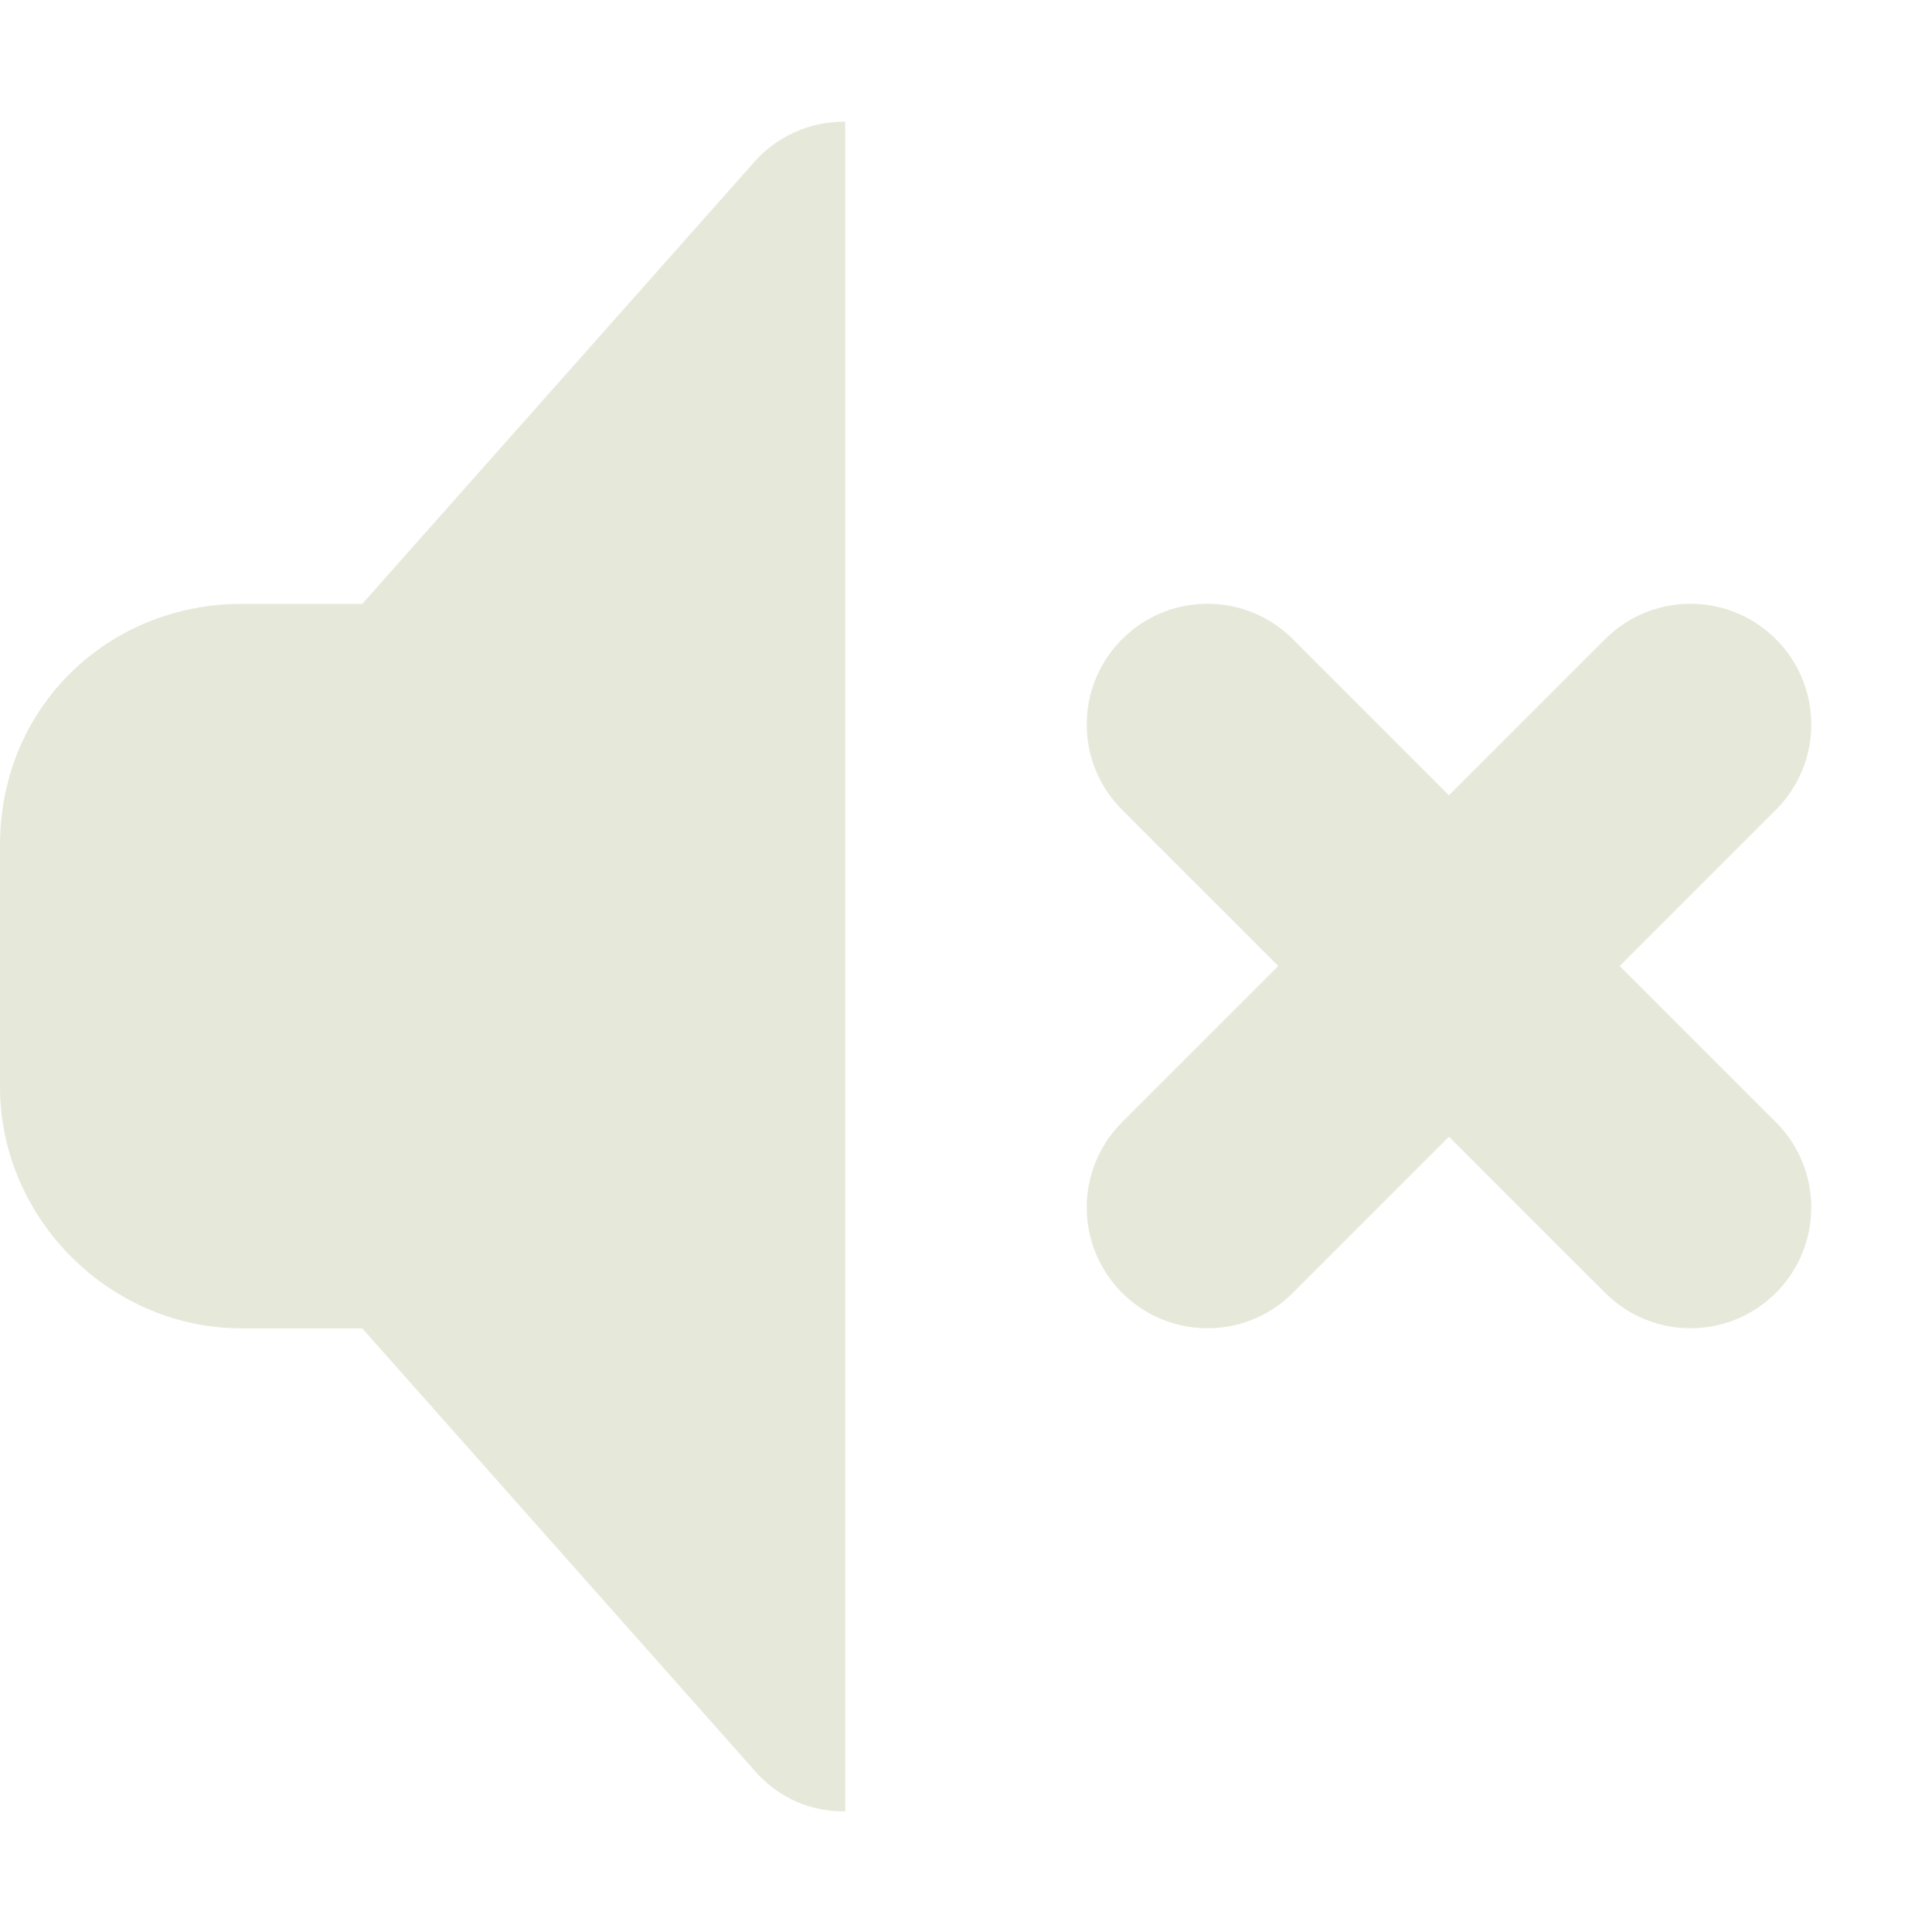
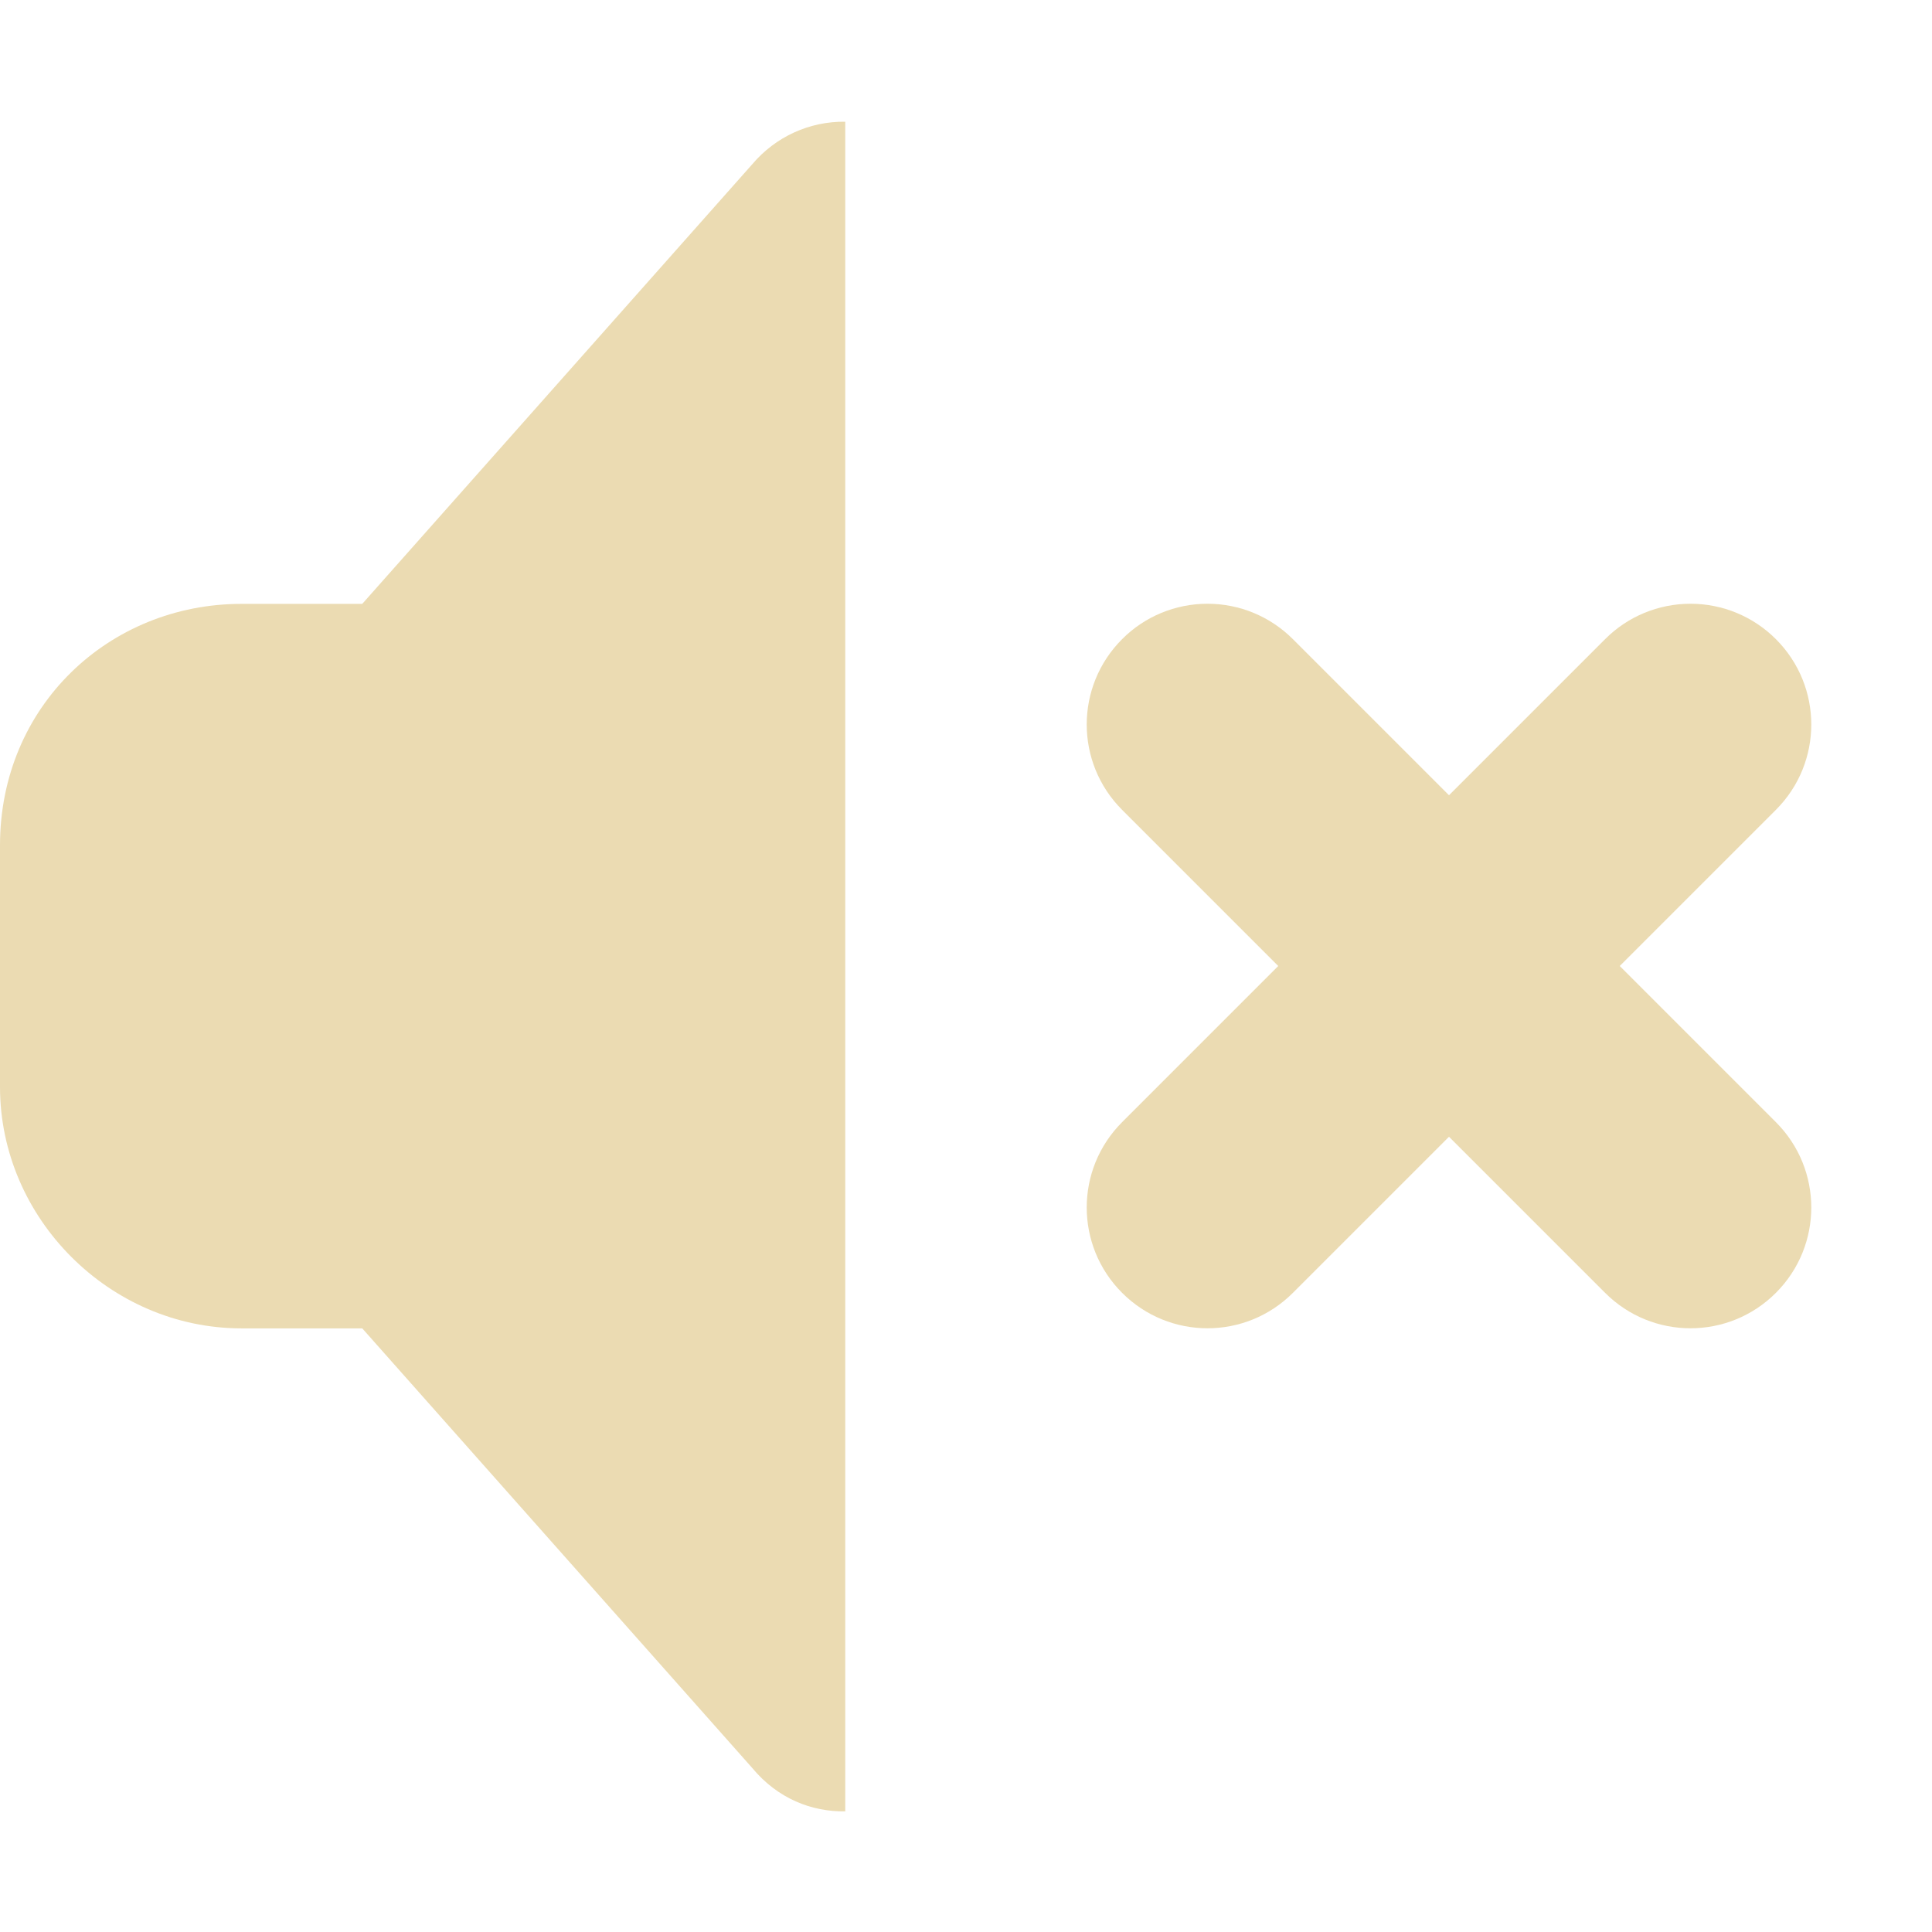
<svg xmlns="http://www.w3.org/2000/svg" height="16px" viewBox="0 0 16 16" width="16px">
-   <g fill="#e6e9da">
+   <g fill="#ebdbb2">
    <path d="m 7 1.008 c -0.297 -0.004 -0.578 0.125 -0.77 0.352 l -3.23 3.641 h -1 c -1.094 0 -2 0.844 -2 2 v 2 c 0 1.09 0.91 2 2 2 h 1 l 3.23 3.641 c 0.211 0.254 0.492 0.363 0.77 0.359 z m 0 0" />
    <path d="m 10 5 c -0.266 0 -0.52 0.105 -0.707 0.293 c -0.391 0.391 -0.391 1.023 0 1.414 l 1.293 1.293 l -1.293 1.293 c -0.391 0.391 -0.391 1.023 0 1.414 s 1.023 0.391 1.414 0 l 1.293 -1.293 l 1.293 1.293 c 0.391 0.391 1.023 0.391 1.414 0 s 0.391 -1.023 0 -1.414 l -1.293 -1.293 l 1.293 -1.293 c 0.391 -0.391 0.391 -1.023 0 -1.414 c -0.188 -0.188 -0.441 -0.293 -0.707 -0.293 s -0.52 0.105 -0.707 0.293 l -1.293 1.293 l -1.293 -1.293 c -0.188 -0.188 -0.441 -0.293 -0.707 -0.293 z m 0 0" />
  </g>
</svg>
